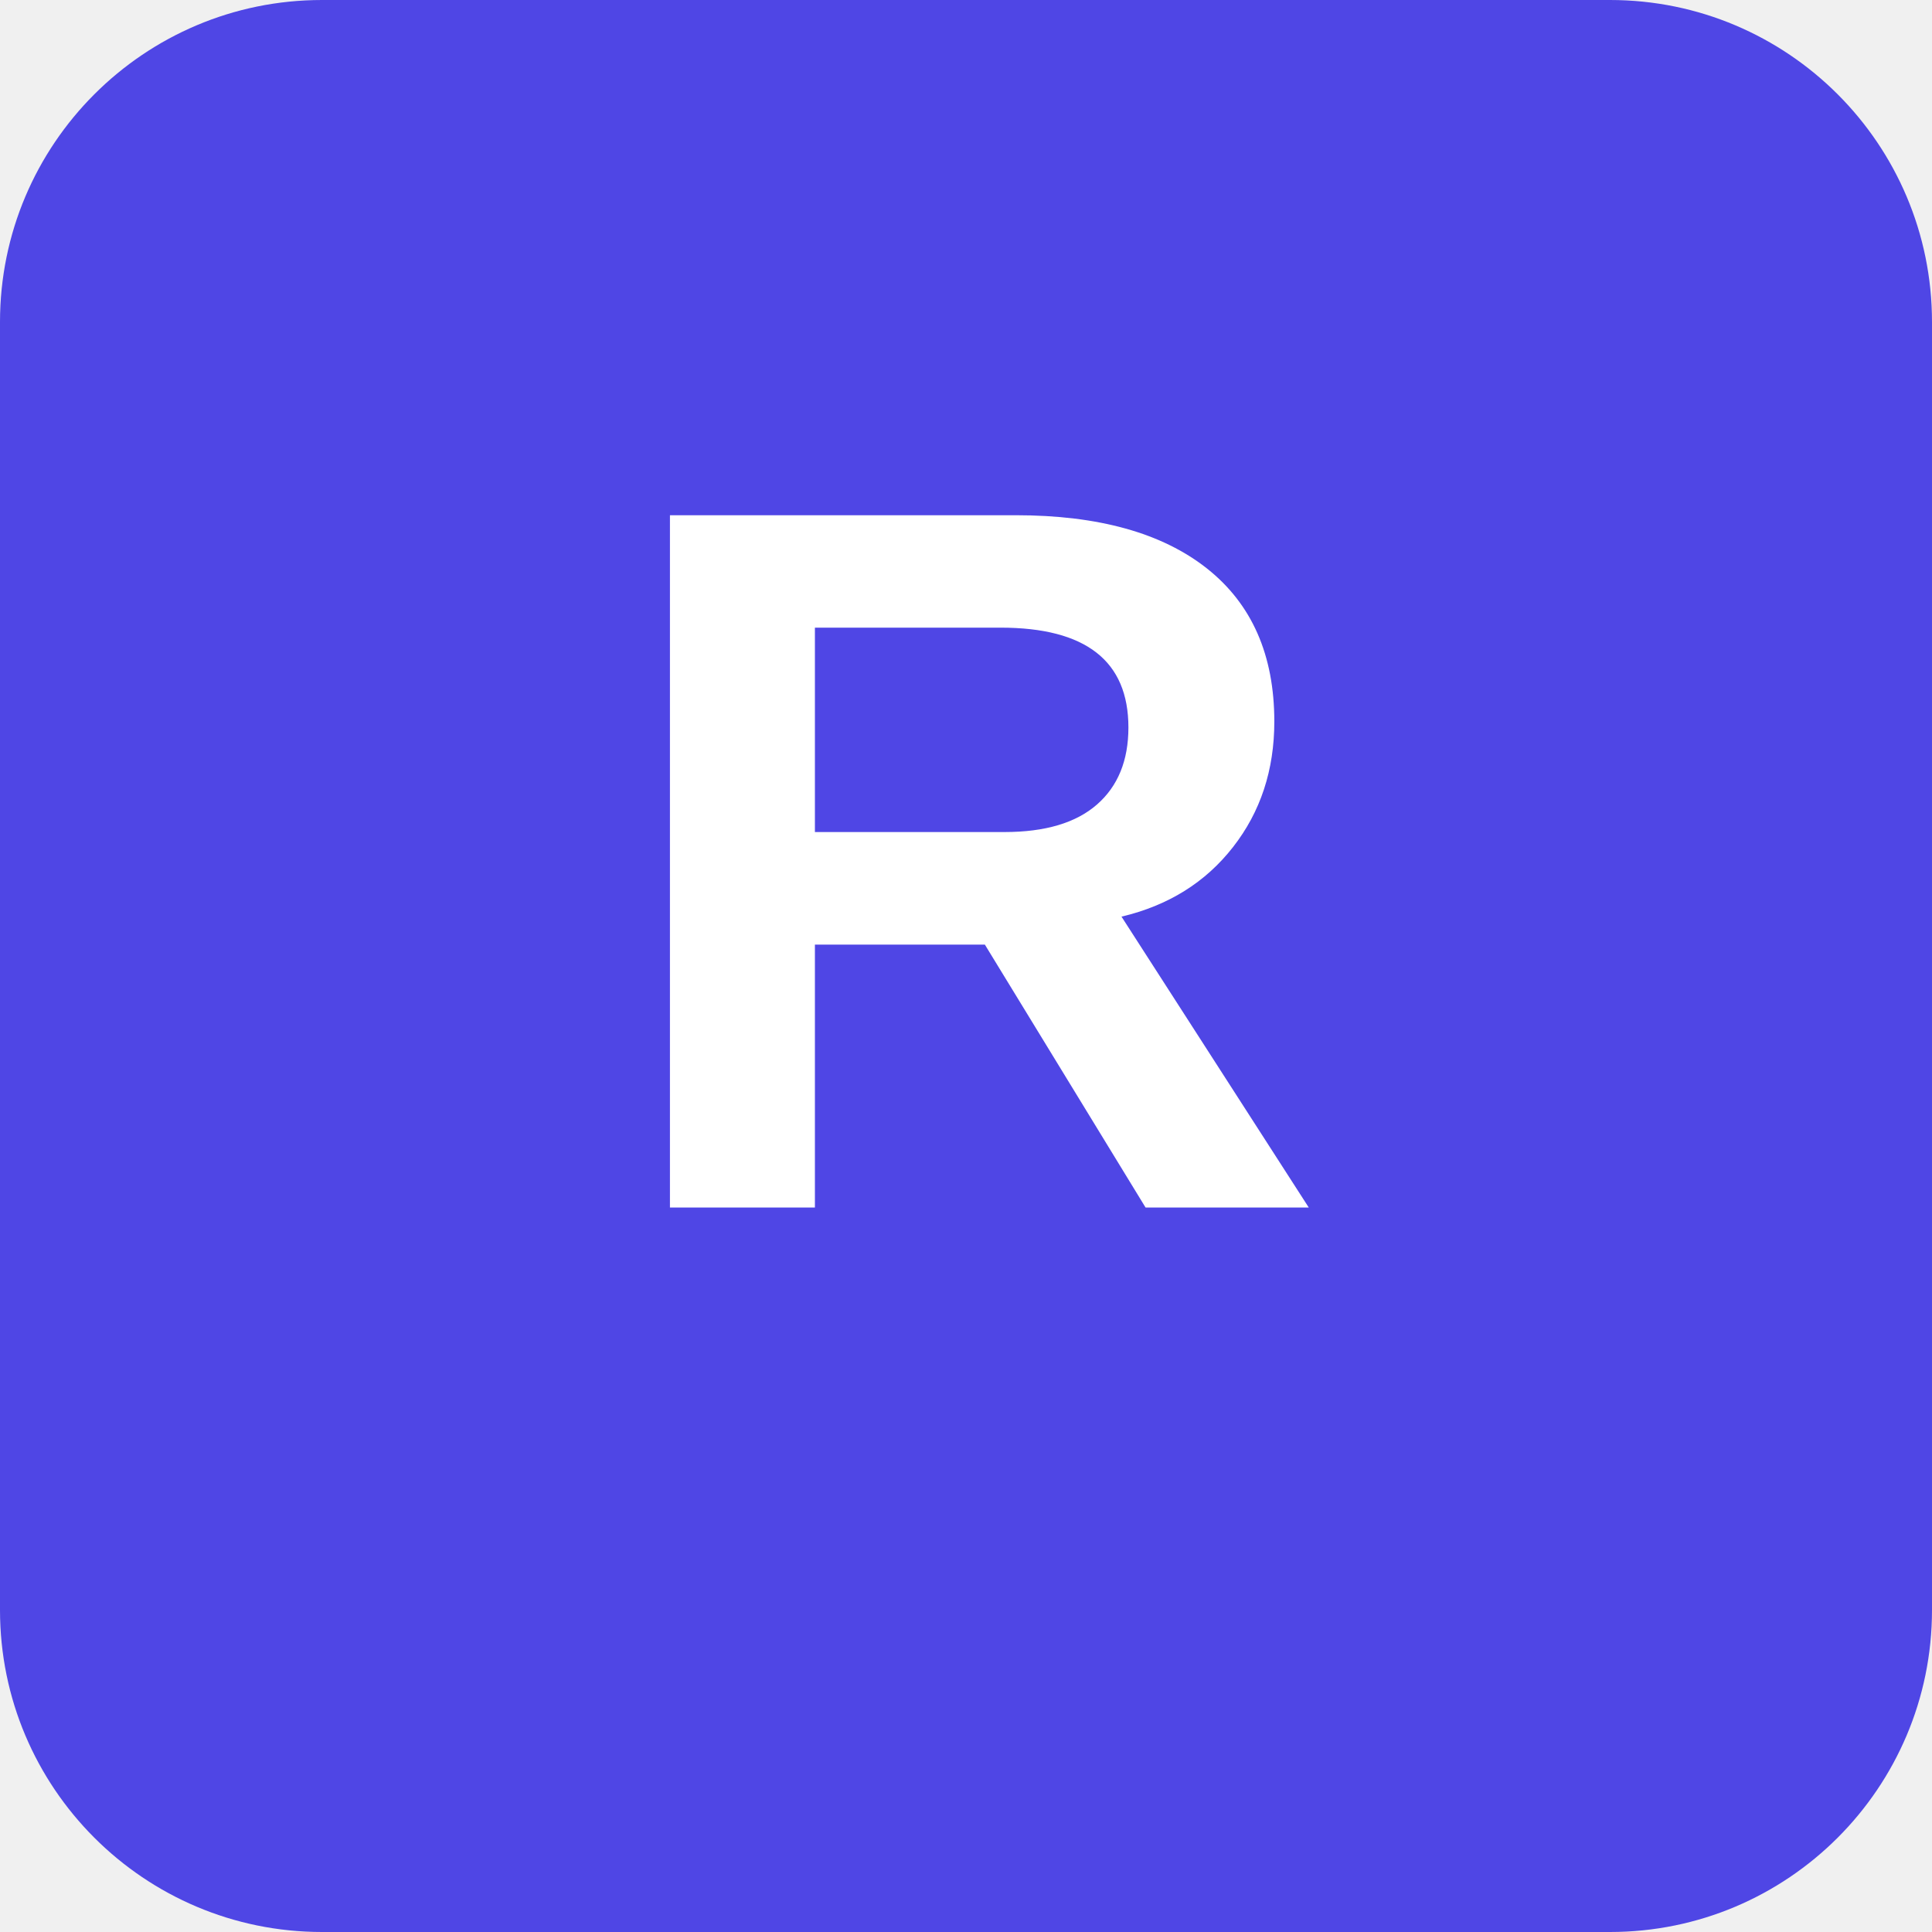
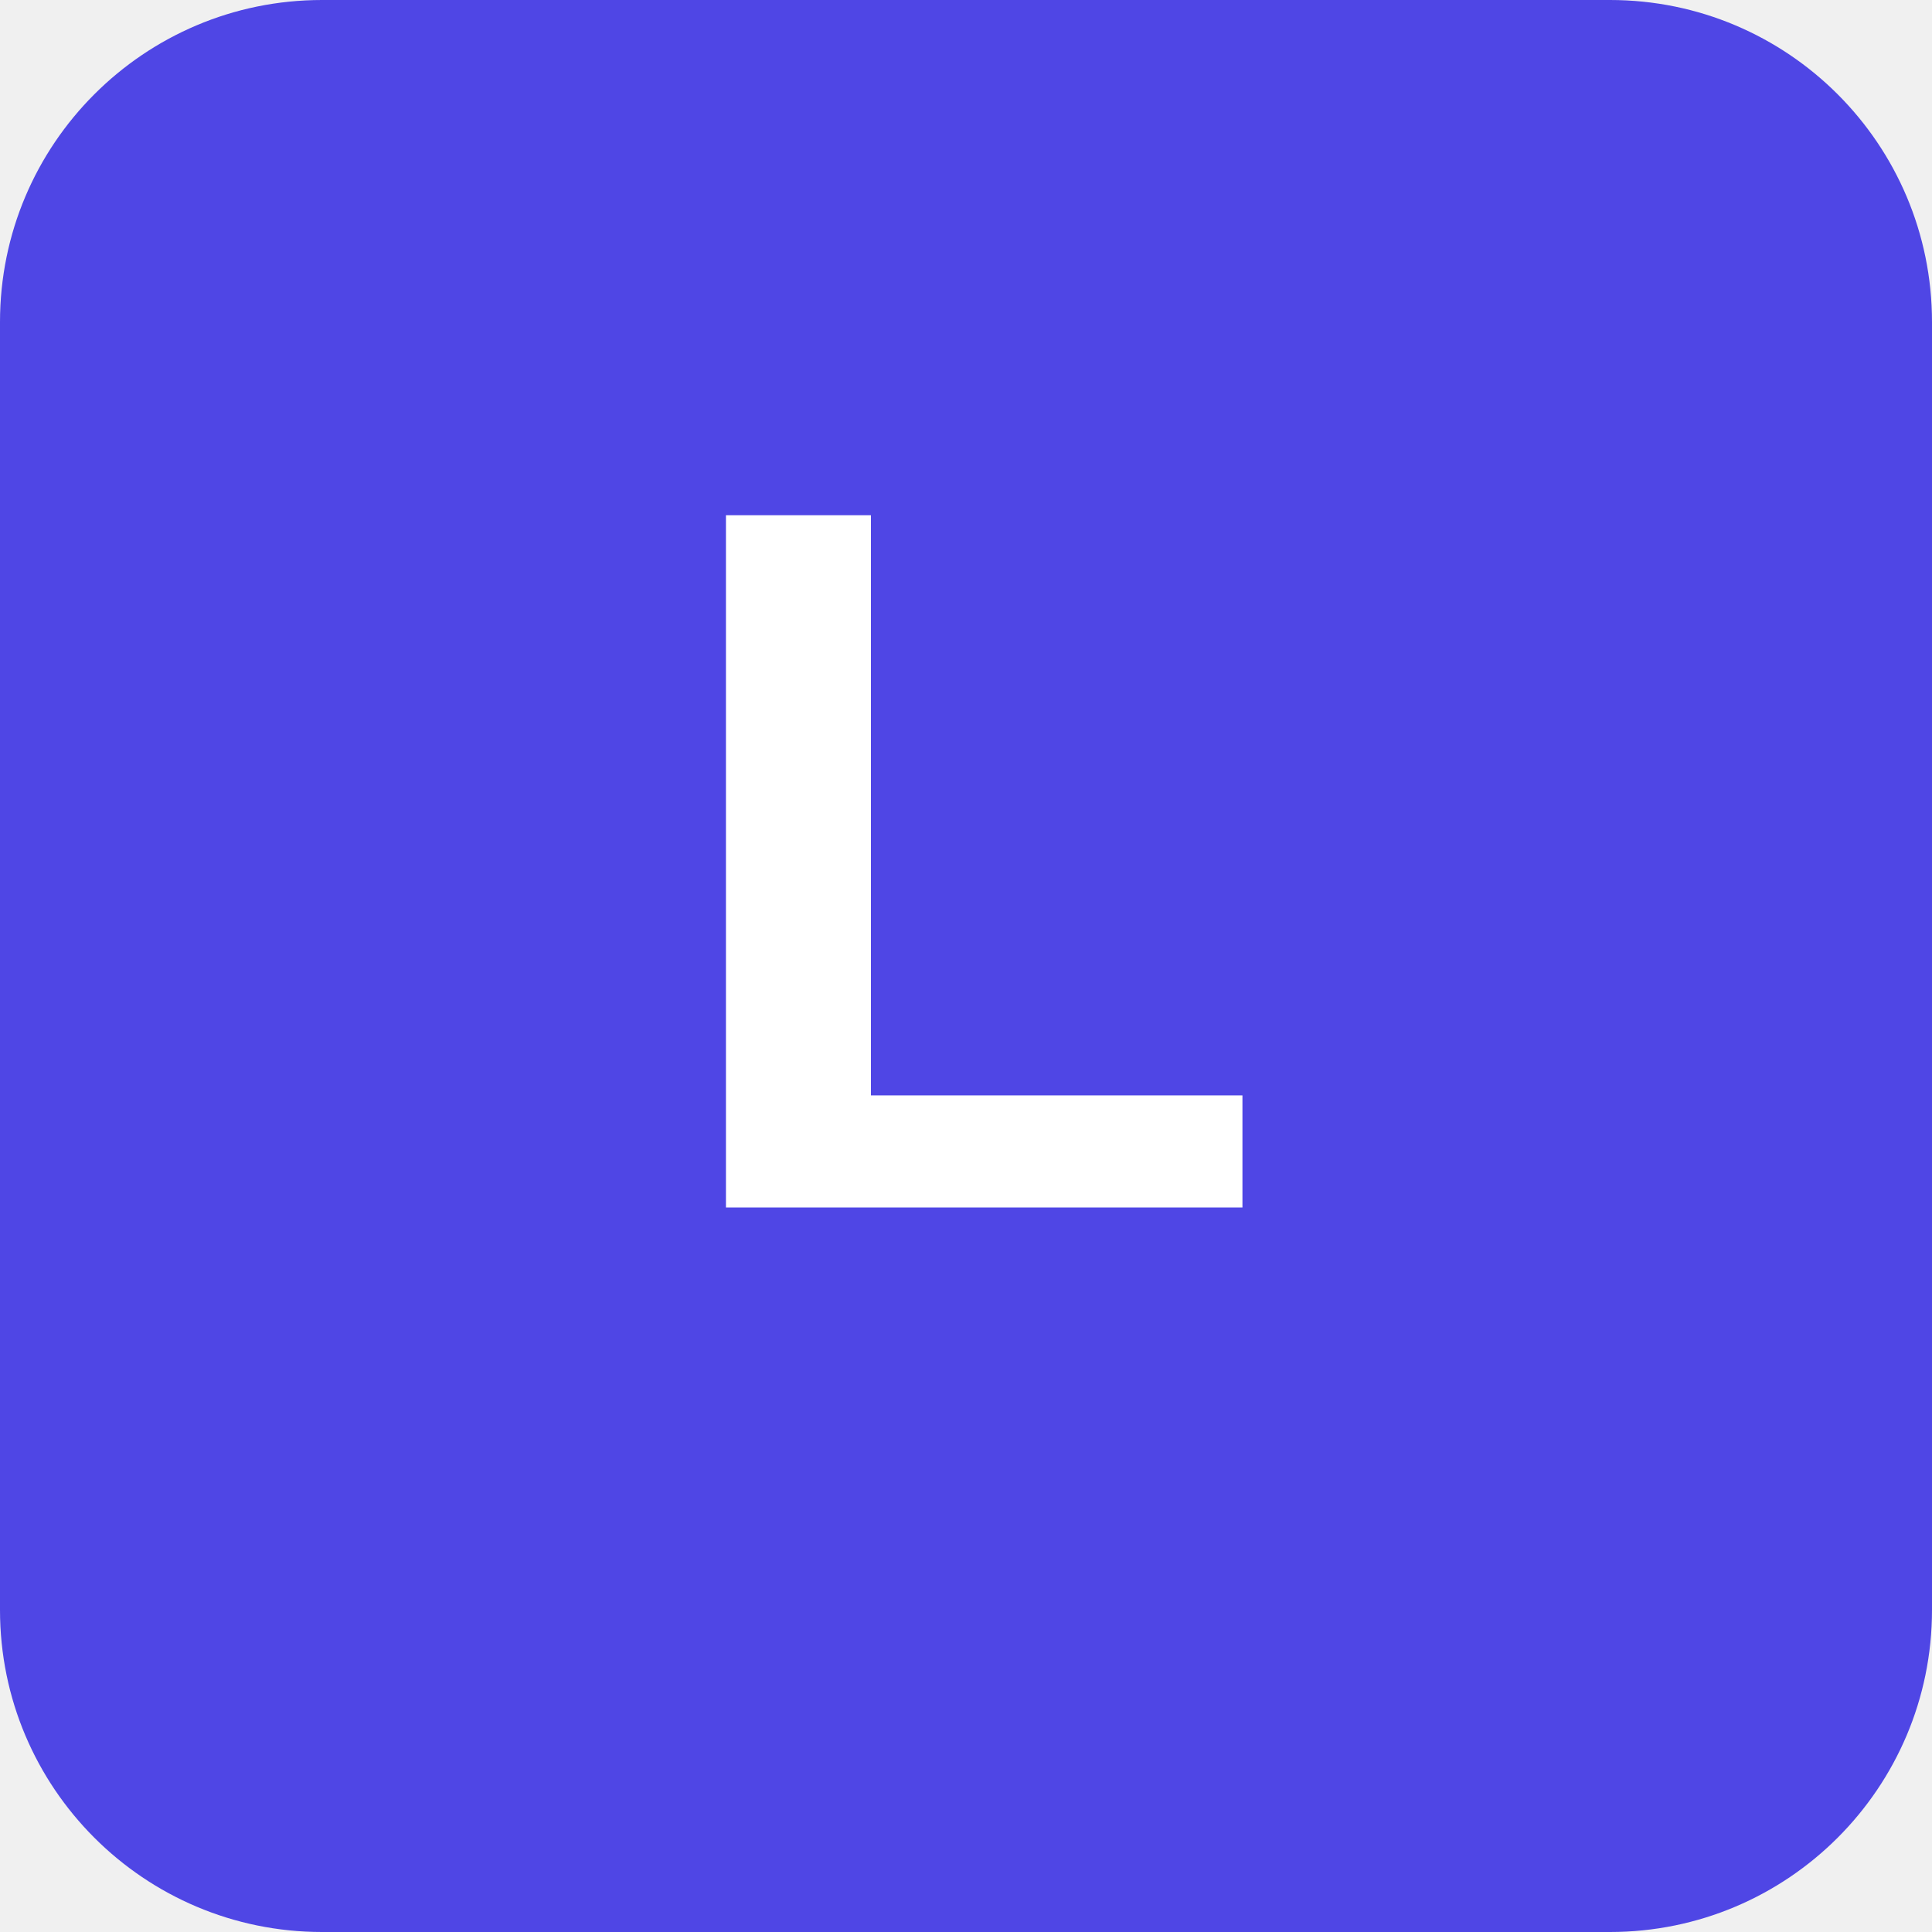
<svg xmlns="http://www.w3.org/2000/svg" width="192" height="192" viewBox="0 0 192 192">
  <rect width="192" height="192" rx="32" fill="#4f46e5" />
-   <text x="96" y="120" font-family="Arial,Helvetica,sans-serif" font-size="100" font-weight="900" fill="white" text-anchor="middle">R</text>
+   <text x="96" y="120" font-family="Arial,Helvetica,sans-serif" font-size="100" font-weight="900" fill="white" text-anchor="middle">L</text>
</svg>
